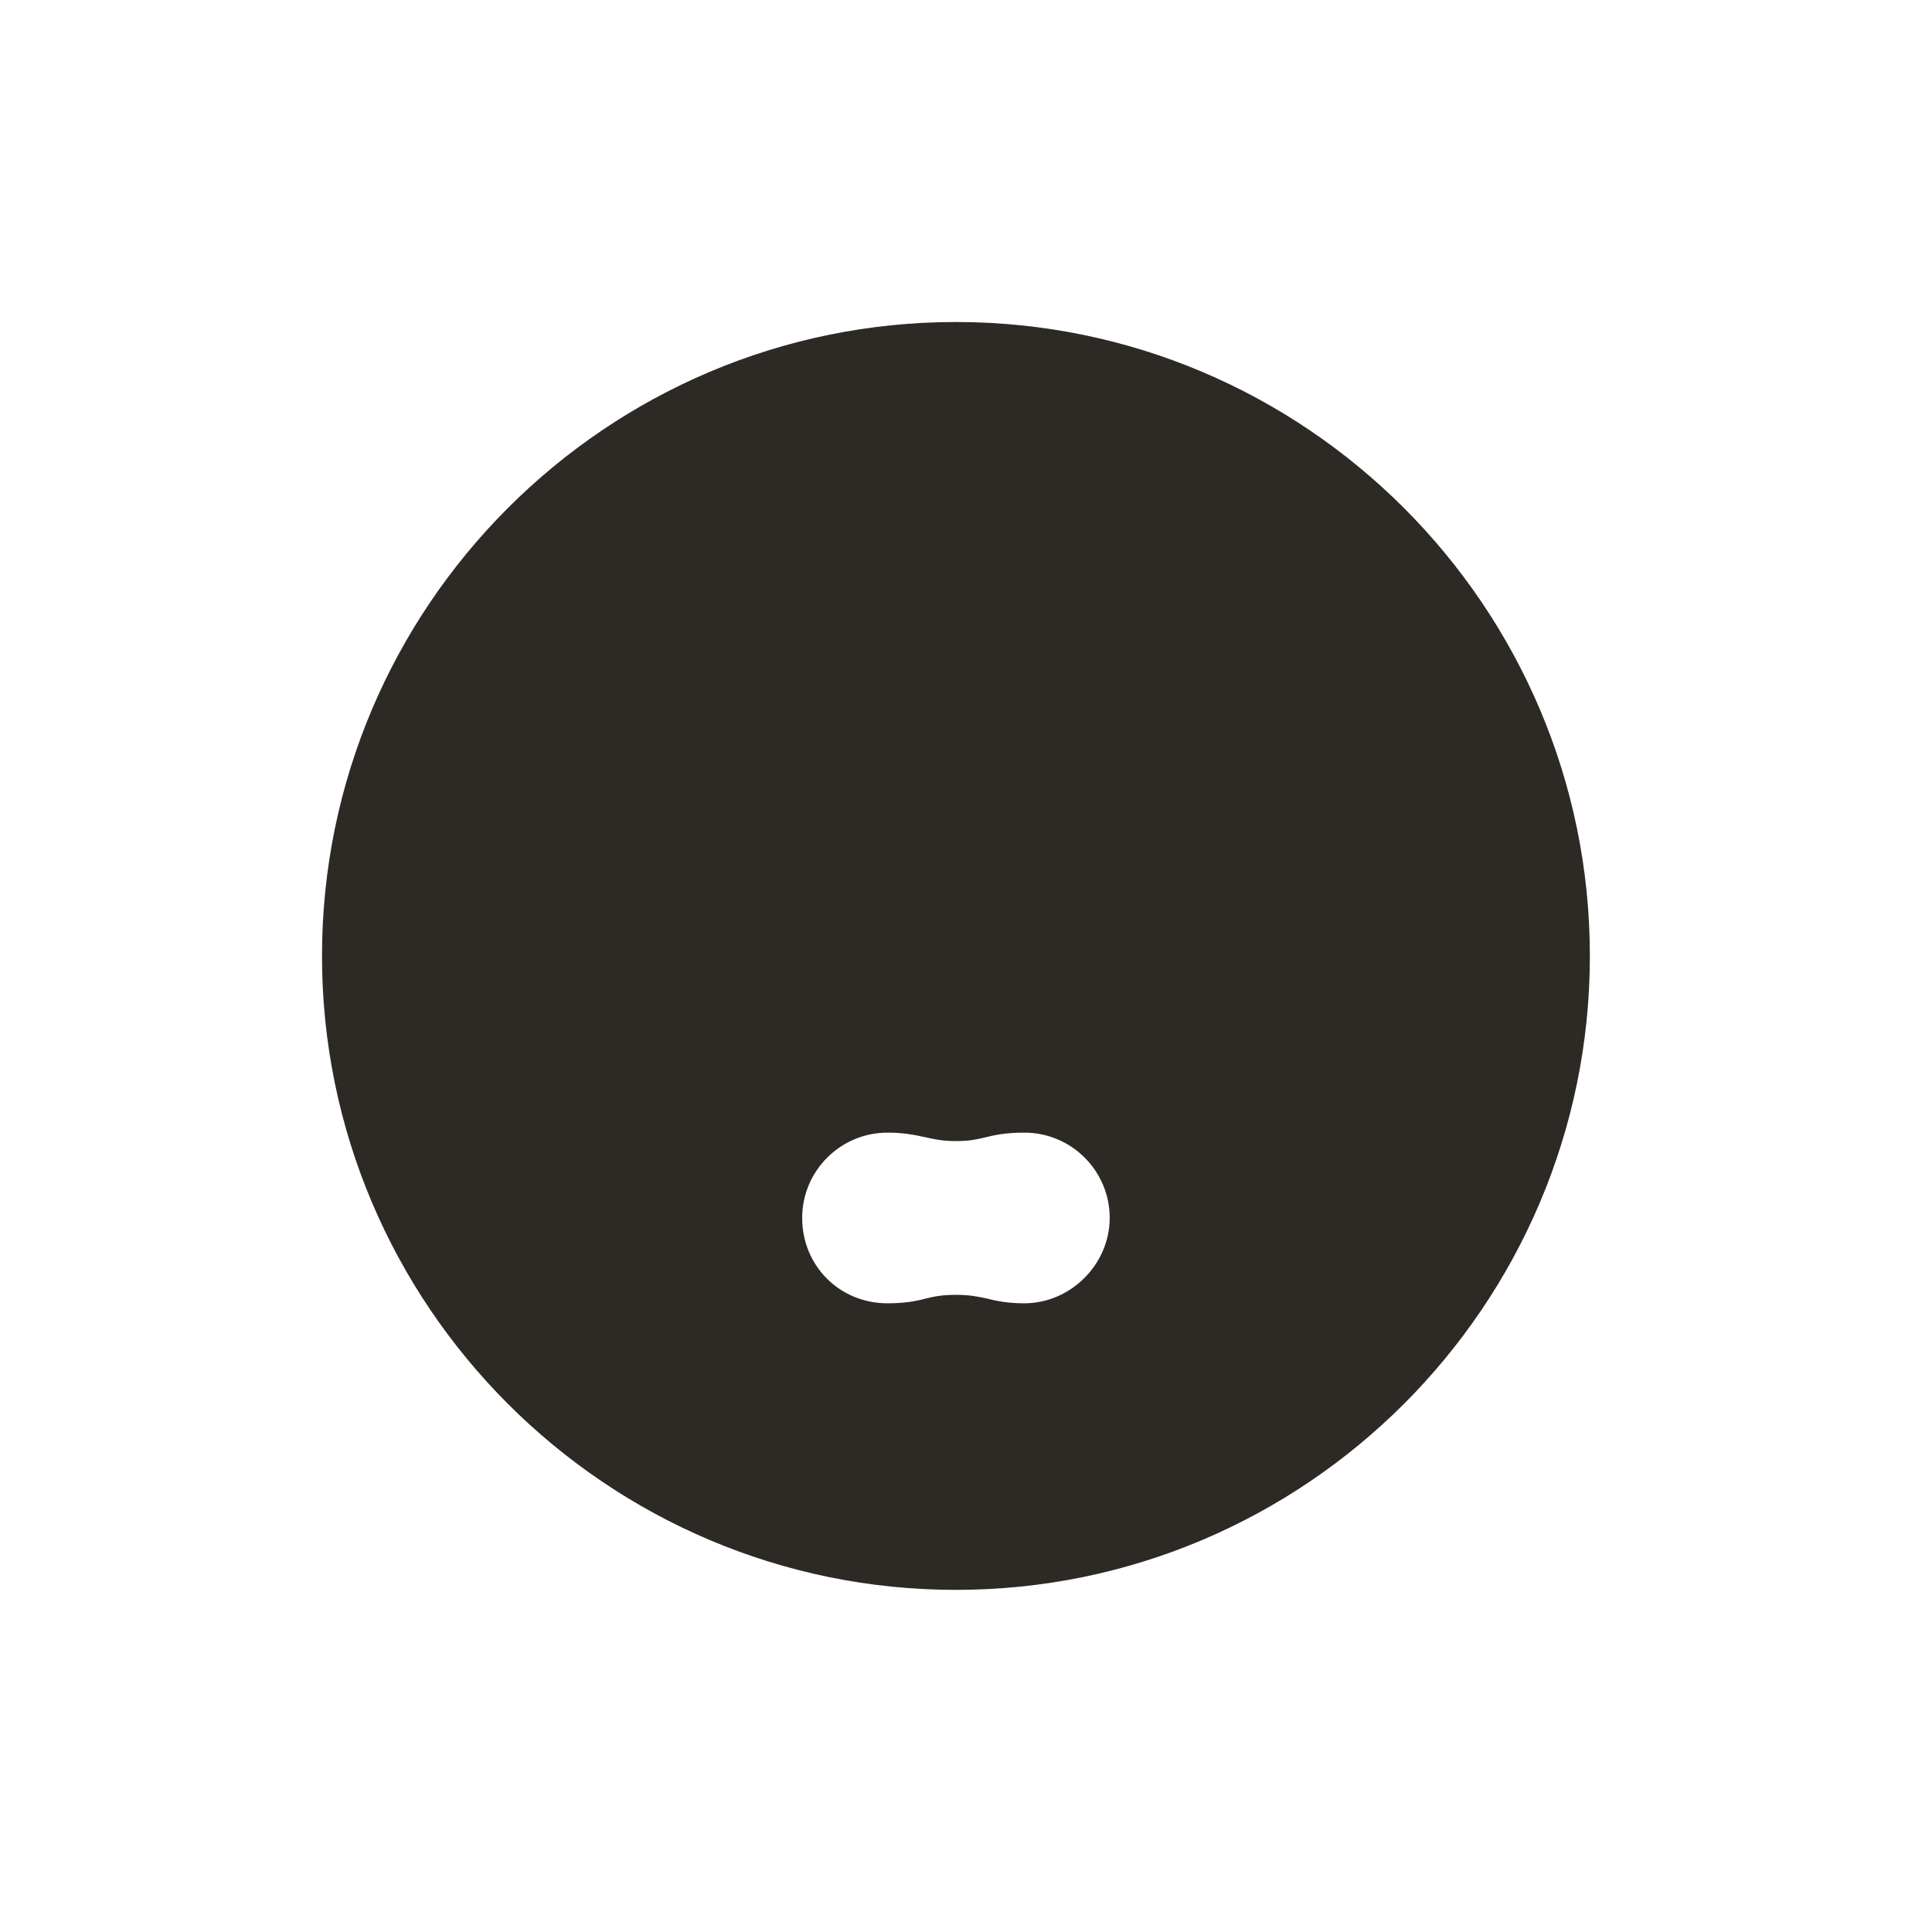
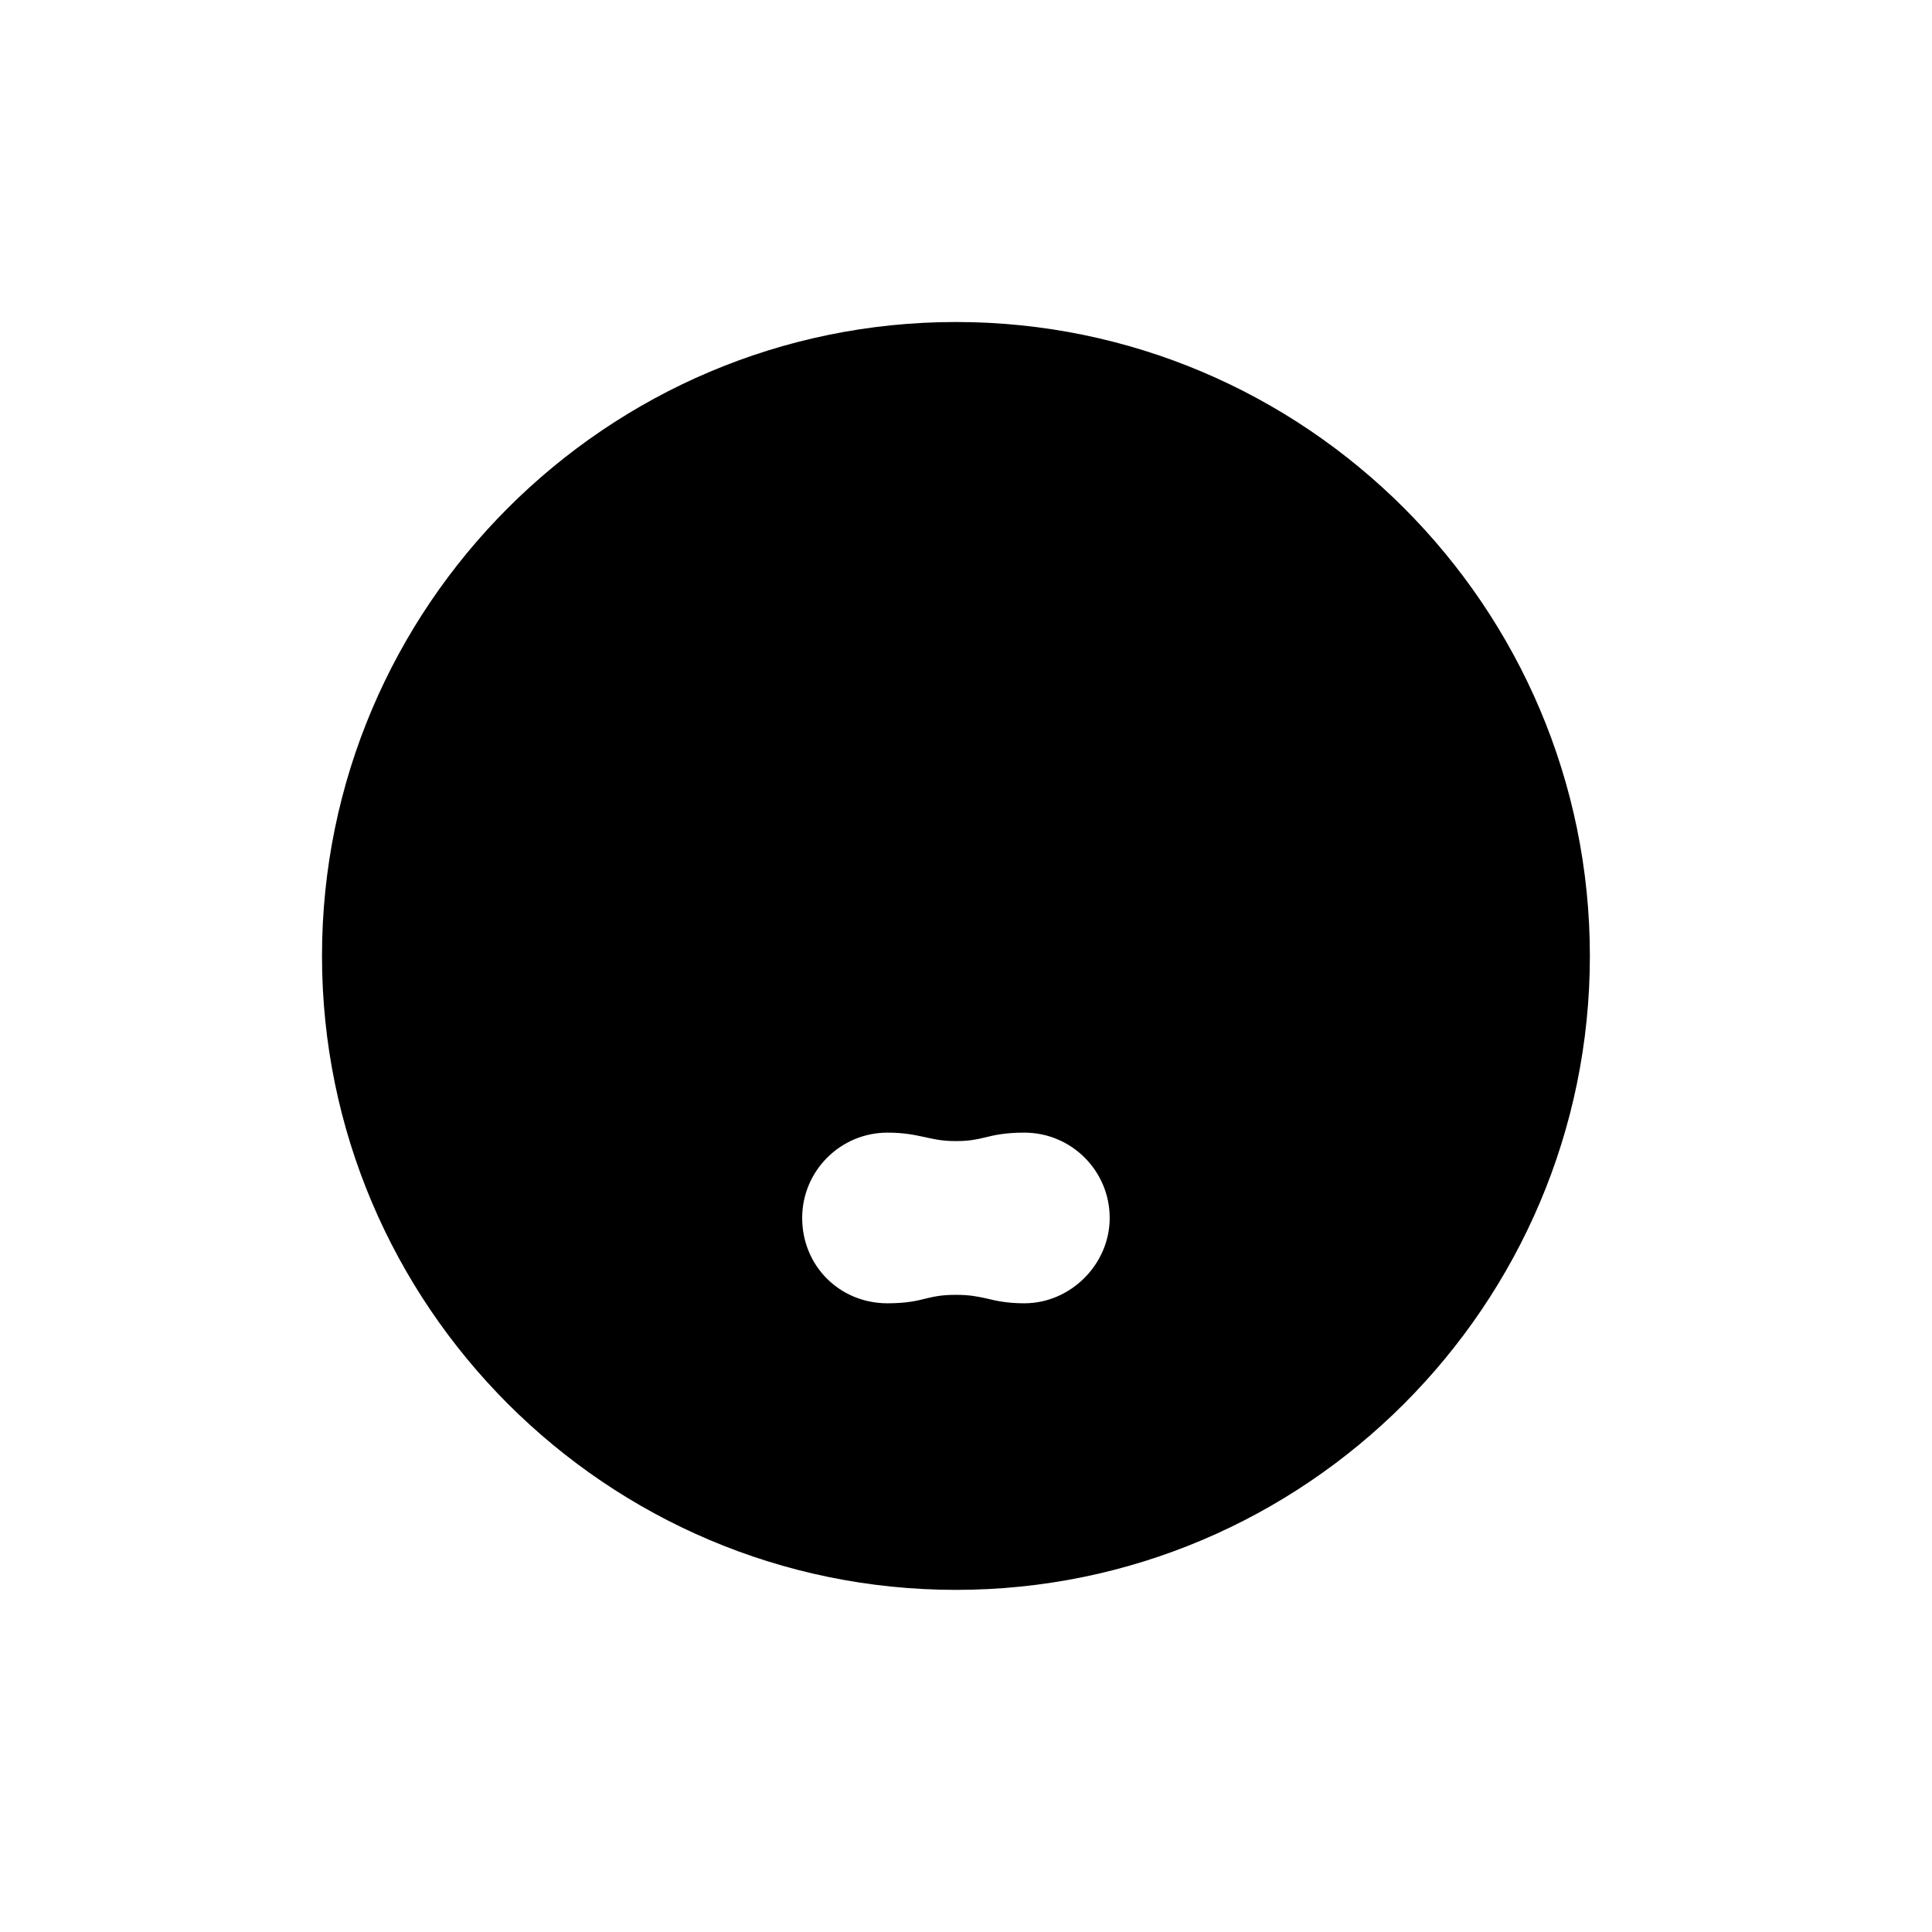
- <svg xmlns="http://www.w3.org/2000/svg" width="48" height="48" viewBox="0 0 48 48" fill="none">
-   <path d="M23.75 8C15.07 8 8 15.07 8 23.75C8 32.43 15.07 39.5 23.75 39.5C32.43 39.5 39.5 32.43 39.5 23.75C39.5 15.07 32.43 8 23.75 8ZM25.45 32.38C25.03 32.38 24.75 32.32 24.51 32.26C24.28 32.21 24.09 32.17 23.75 32.17C23.4 32.17 23.22 32.21 23.01 32.26C22.78 32.32 22.51 32.38 22.05 32.38C20.86 32.38 19.93 31.45 19.93 30.26C19.93 29.09 20.88 28.14 22.05 28.14C22.47 28.14 22.73 28.2 22.97 28.25C23.2 28.3 23.4 28.35 23.75 28.35C24.08 28.35 24.26 28.31 24.47 28.26C24.71 28.2 24.98 28.14 25.45 28.14C26.62 28.14 27.57 29.09 27.57 30.26C27.57 31.41 26.6 32.38 25.45 32.38Z" fill="#2D2A26" />
+ <svg xmlns="http://www.w3.org/2000/svg" viewBox="0 0 48 48" fill="none">
+   <path d="M23.75 8C15.07 8 8 15.07 8 23.75C8 32.43 15.07 39.5 23.75 39.5C32.43 39.5 39.5 32.43 39.5 23.75C39.5 15.07 32.43 8 23.75 8ZM25.45 32.38C25.03 32.38 24.75 32.32 24.51 32.26C24.28 32.21 24.09 32.17 23.75 32.17C23.4 32.17 23.22 32.21 23.01 32.26C22.78 32.32 22.51 32.38 22.05 32.38C20.86 32.38 19.93 31.45 19.93 30.26C19.93 29.09 20.88 28.14 22.05 28.14C22.47 28.14 22.73 28.2 22.97 28.25C23.2 28.3 23.4 28.35 23.75 28.35C24.08 28.35 24.26 28.31 24.47 28.26C24.71 28.2 24.98 28.14 25.45 28.14C26.62 28.14 27.57 29.09 27.57 30.26C27.57 31.41 26.6 32.38 25.45 32.38Z" fill="currentColor" />
</svg>
